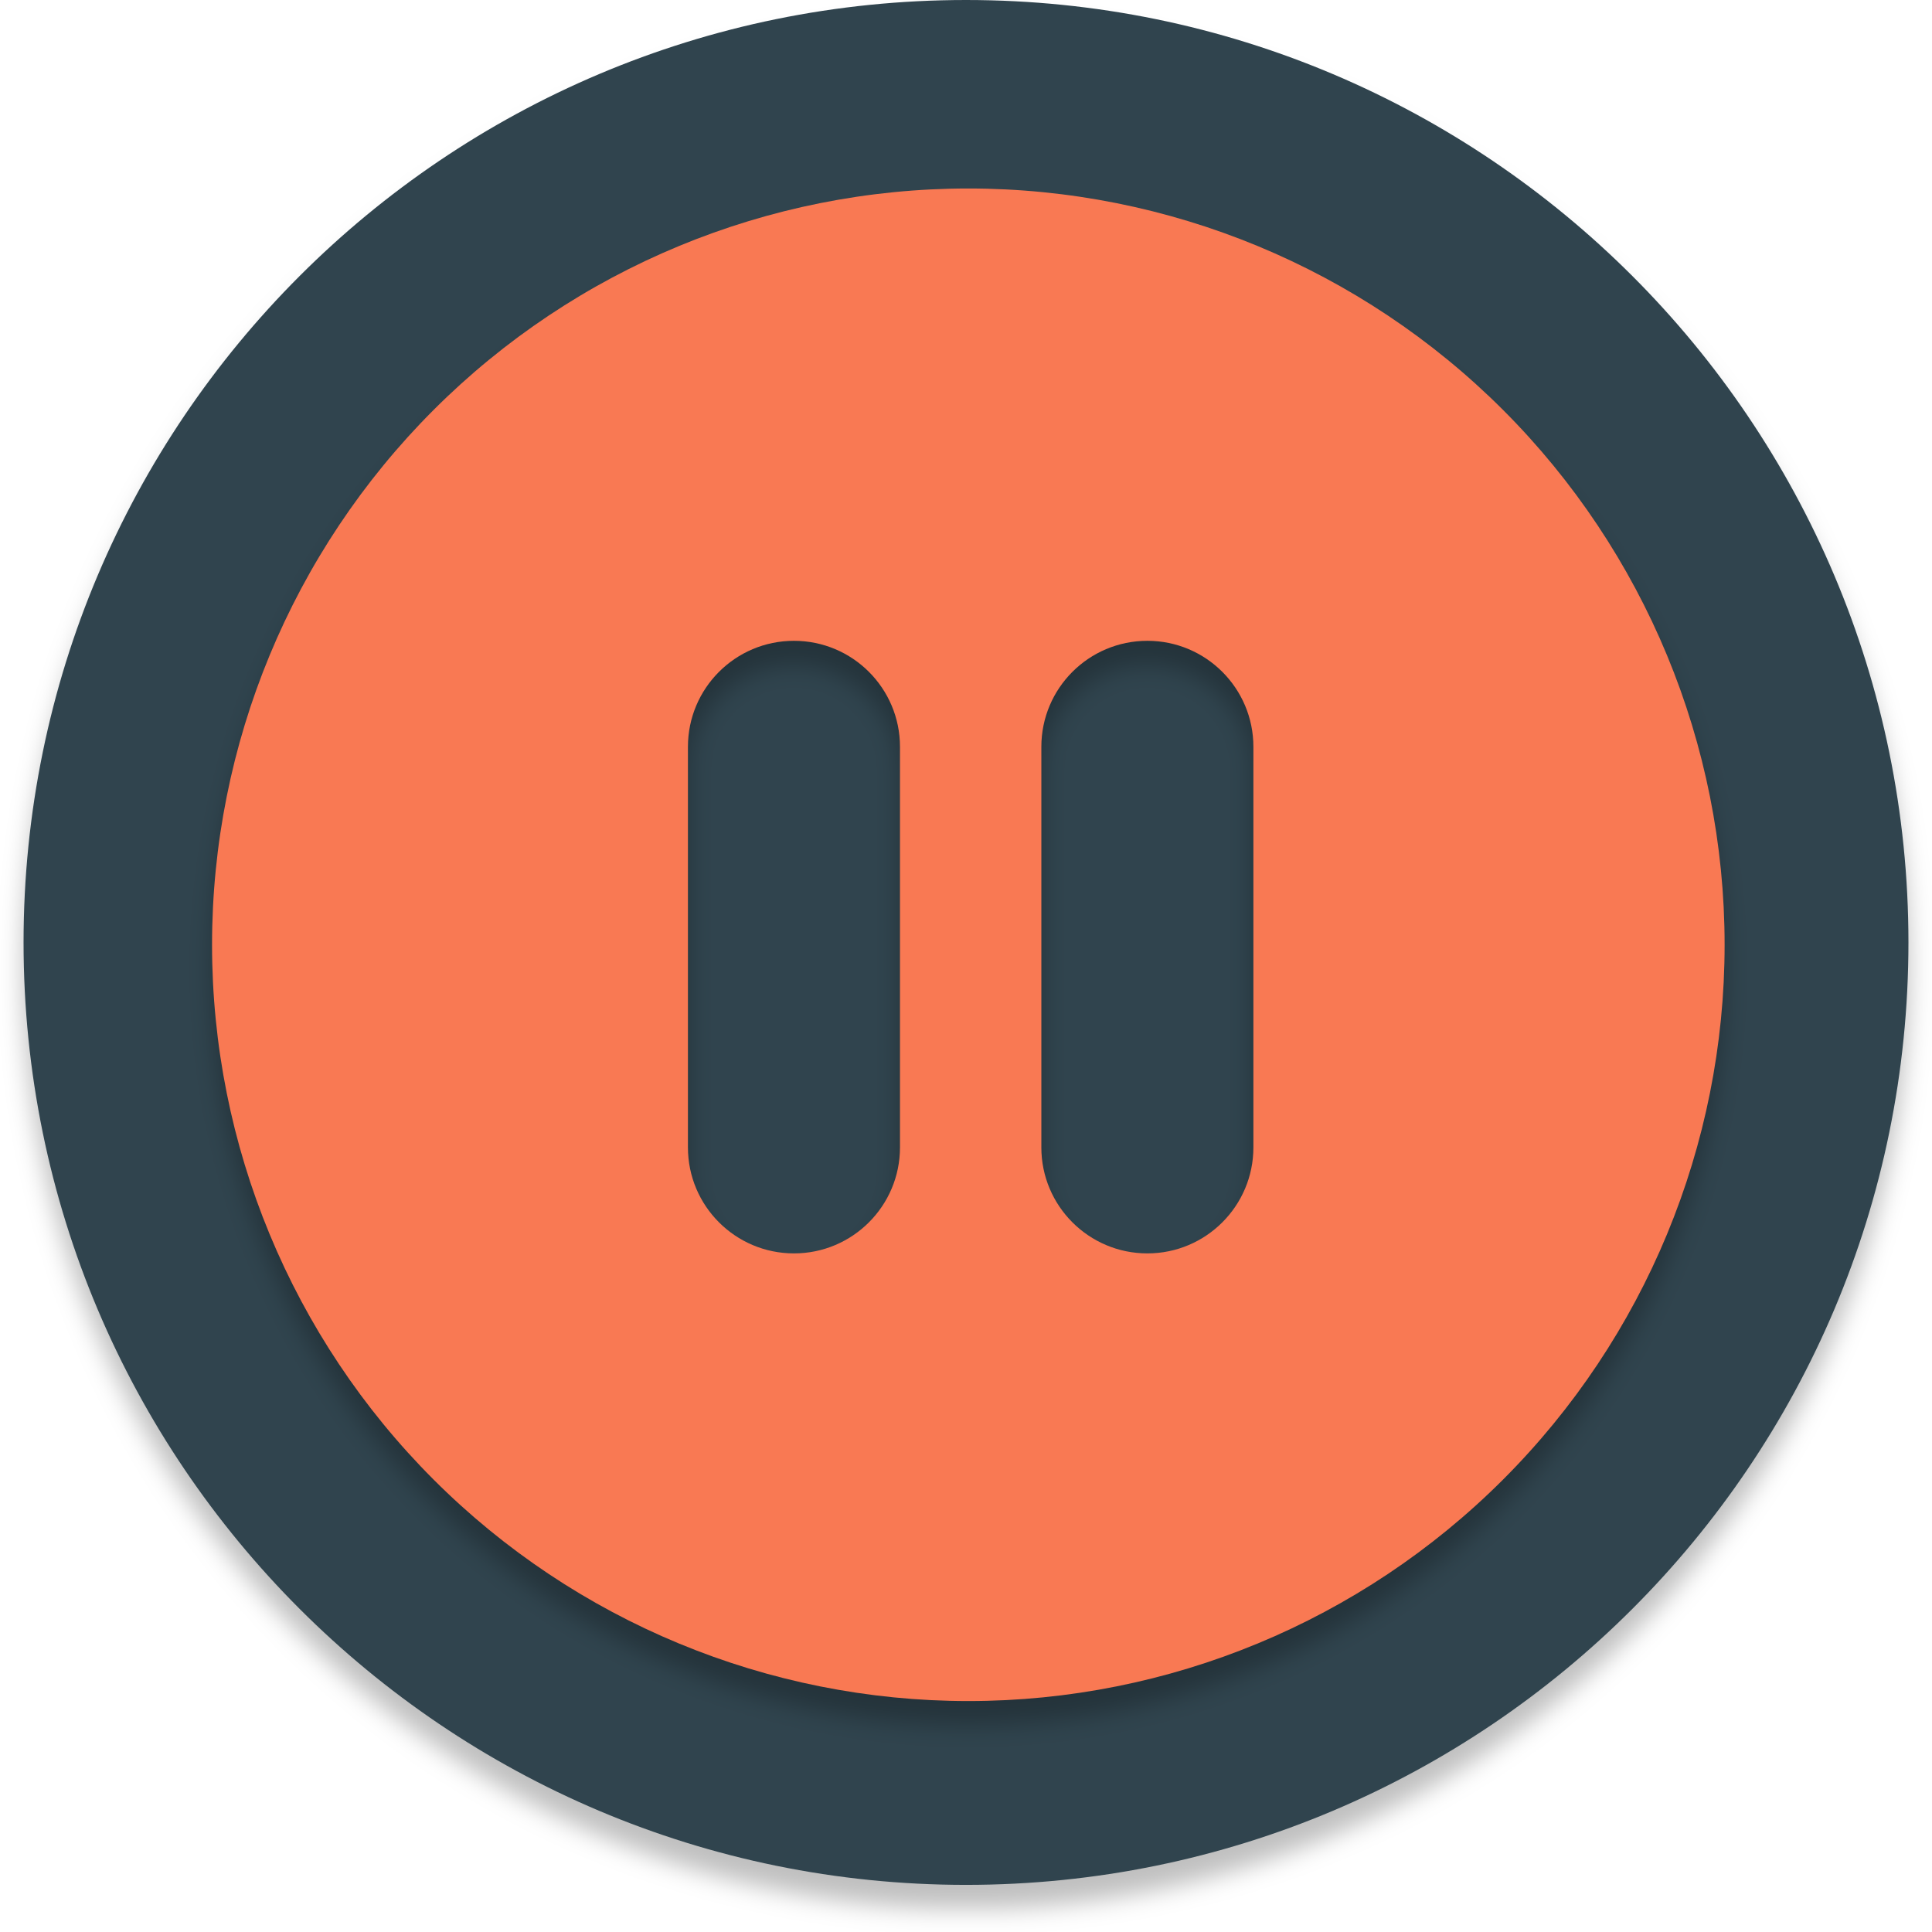
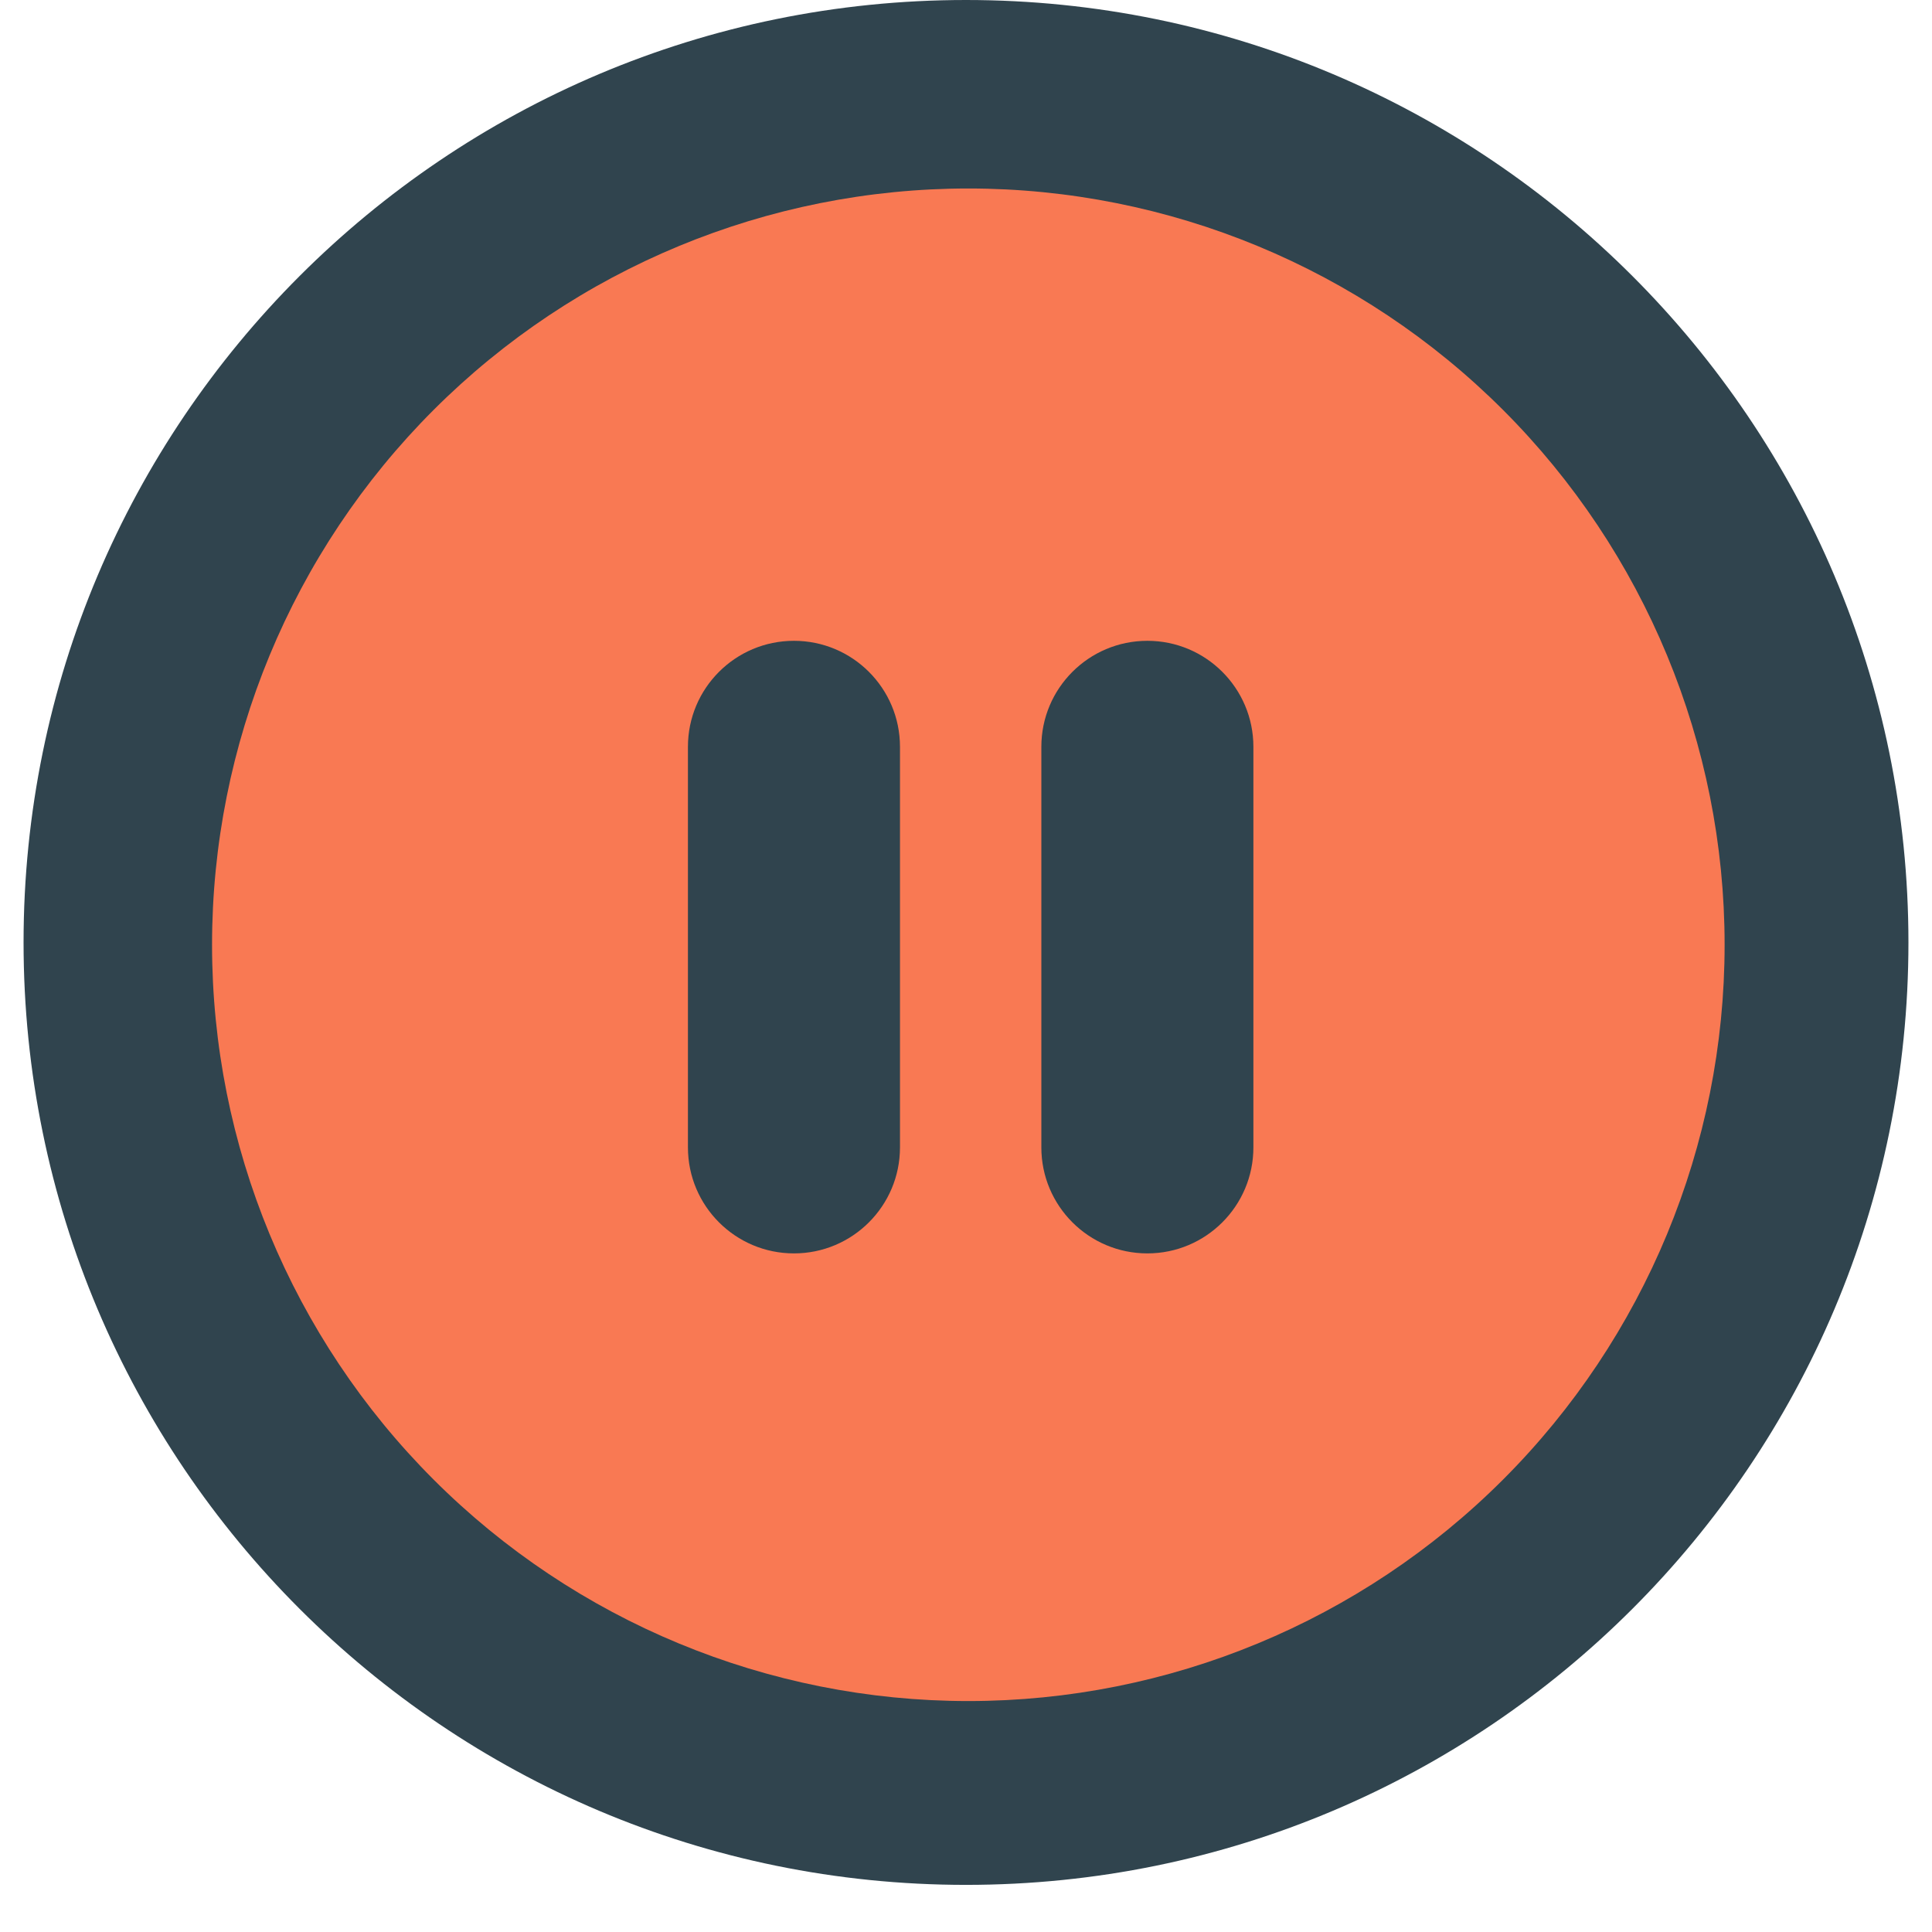
<svg xmlns="http://www.w3.org/2000/svg" width="82" height="82" viewBox="0 0 82 82" fill="none">
-   <g filter="url(#filter0_d)">
-     <circle cx="41" cy="40" r="40" fill="#30444E" />
-   </g>
-   <g filter="url(#filter1_d)">
-     <path class="inner-circle" fill-rule="evenodd" clip-rule="evenodd" d="M41.099 72.198C49.612 72.198 57.776 68.816 63.796 62.796C69.816 56.776 73.198 48.612 73.198 40.099C73.198 31.586 69.816 23.421 63.796 17.401C57.776 11.382 49.612 8 41.099 8C32.586 8 24.421 11.382 18.401 17.401C12.382 23.421 9 31.586 9 40.099C9 48.612 12.382 56.776 18.401 62.796C24.421 68.816 32.586 72.198 41.099 72.198ZM29.198 31.698C29.198 29.212 31.213 27.198 33.698 27.198C36.183 27.198 38.198 29.212 38.198 31.698V48.698C38.198 51.183 36.183 53.198 33.698 53.198C31.213 53.198 29.198 51.183 29.198 48.698V31.698ZM48.698 27.198C46.213 27.198 44.198 29.212 44.198 31.698V48.698C44.198 51.183 46.213 53.198 48.698 53.198C51.183 53.198 53.198 51.183 53.198 48.698V31.698C53.198 29.212 51.183 27.198 48.698 27.198Z" fill="#F97953" />
-   </g>
-   <defs>
-     <filter id="filter0_d" x="0" y="0" width="82" height="82" filterUnits="userSpaceOnUse" color-interpolation-filters="sRGB">
-       <feFlood flood-opacity="0" result="BackgroundImageFix" />
-       <feColorMatrix in="SourceAlpha" type="matrix" values="0 0 0 0 0 0 0 0 0 0 0 0 0 0 0 0 0 0 127 0" />
-       <feOffset dy="1" />
-       <feGaussianBlur stdDeviation="0.5" />
-       <feColorMatrix type="matrix" values="0 0 0 0 0 0 0 0 0 0 0 0 0 0 0 0 0 0 0.25 0" />
-       <feBlend mode="normal" in2="BackgroundImageFix" result="effect1_dropShadow" />
-       <feBlend mode="normal" in="SourceGraphic" in2="effect1_dropShadow" result="shape" />
-     </filter>
-     <filter id="filter1_d" x="8" y="8" width="66.198" height="66.198" filterUnits="userSpaceOnUse" color-interpolation-filters="sRGB">
-       <feFlood flood-opacity="0" result="BackgroundImageFix" />
-       <feColorMatrix in="SourceAlpha" type="matrix" values="0 0 0 0 0 0 0 0 0 0 0 0 0 0 0 0 0 0 127 0" />
-       <feOffset dy="1" />
-       <feGaussianBlur stdDeviation="0.5" />
-       <feColorMatrix type="matrix" values="0 0 0 0 0 0 0 0 0 0 0 0 0 0 0 0 0 0 0.25 0" />
-       <feBlend mode="normal" in2="BackgroundImageFix" result="effect1_dropShadow" />
-       <feBlend mode="normal" in="SourceGraphic" in2="effect1_dropShadow" result="shape" />
-     </filter>
-   </defs>
+   <circle cx="41" cy="40" r="40" fill="#30444E" />
+   <path class="inner-circle" fill-rule="evenodd" clip-rule="evenodd" d="M41.099 72.198C49.612 72.198 57.776 68.816 63.796 62.796C69.816 56.776 73.198 48.612 73.198 40.099C73.198 31.586 69.816 23.421 63.796 17.401C57.776 11.382 49.612 8 41.099 8C32.586 8 24.421 11.382 18.401 17.401C12.382 23.421 9 31.586 9 40.099C9 48.612 12.382 56.776 18.401 62.796C24.421 68.816 32.586 72.198 41.099 72.198ZM29.198 31.698C29.198 29.212 31.213 27.198 33.698 27.198C36.183 27.198 38.198 29.212 38.198 31.698V48.698C38.198 51.183 36.183 53.198 33.698 53.198C31.213 53.198 29.198 51.183 29.198 48.698V31.698ZM48.698 27.198C46.213 27.198 44.198 29.212 44.198 31.698V48.698C44.198 51.183 46.213 53.198 48.698 53.198C51.183 53.198 53.198 51.183 53.198 48.698V31.698C53.198 29.212 51.183 27.198 48.698 27.198Z" fill="#F97953" />
</svg>
